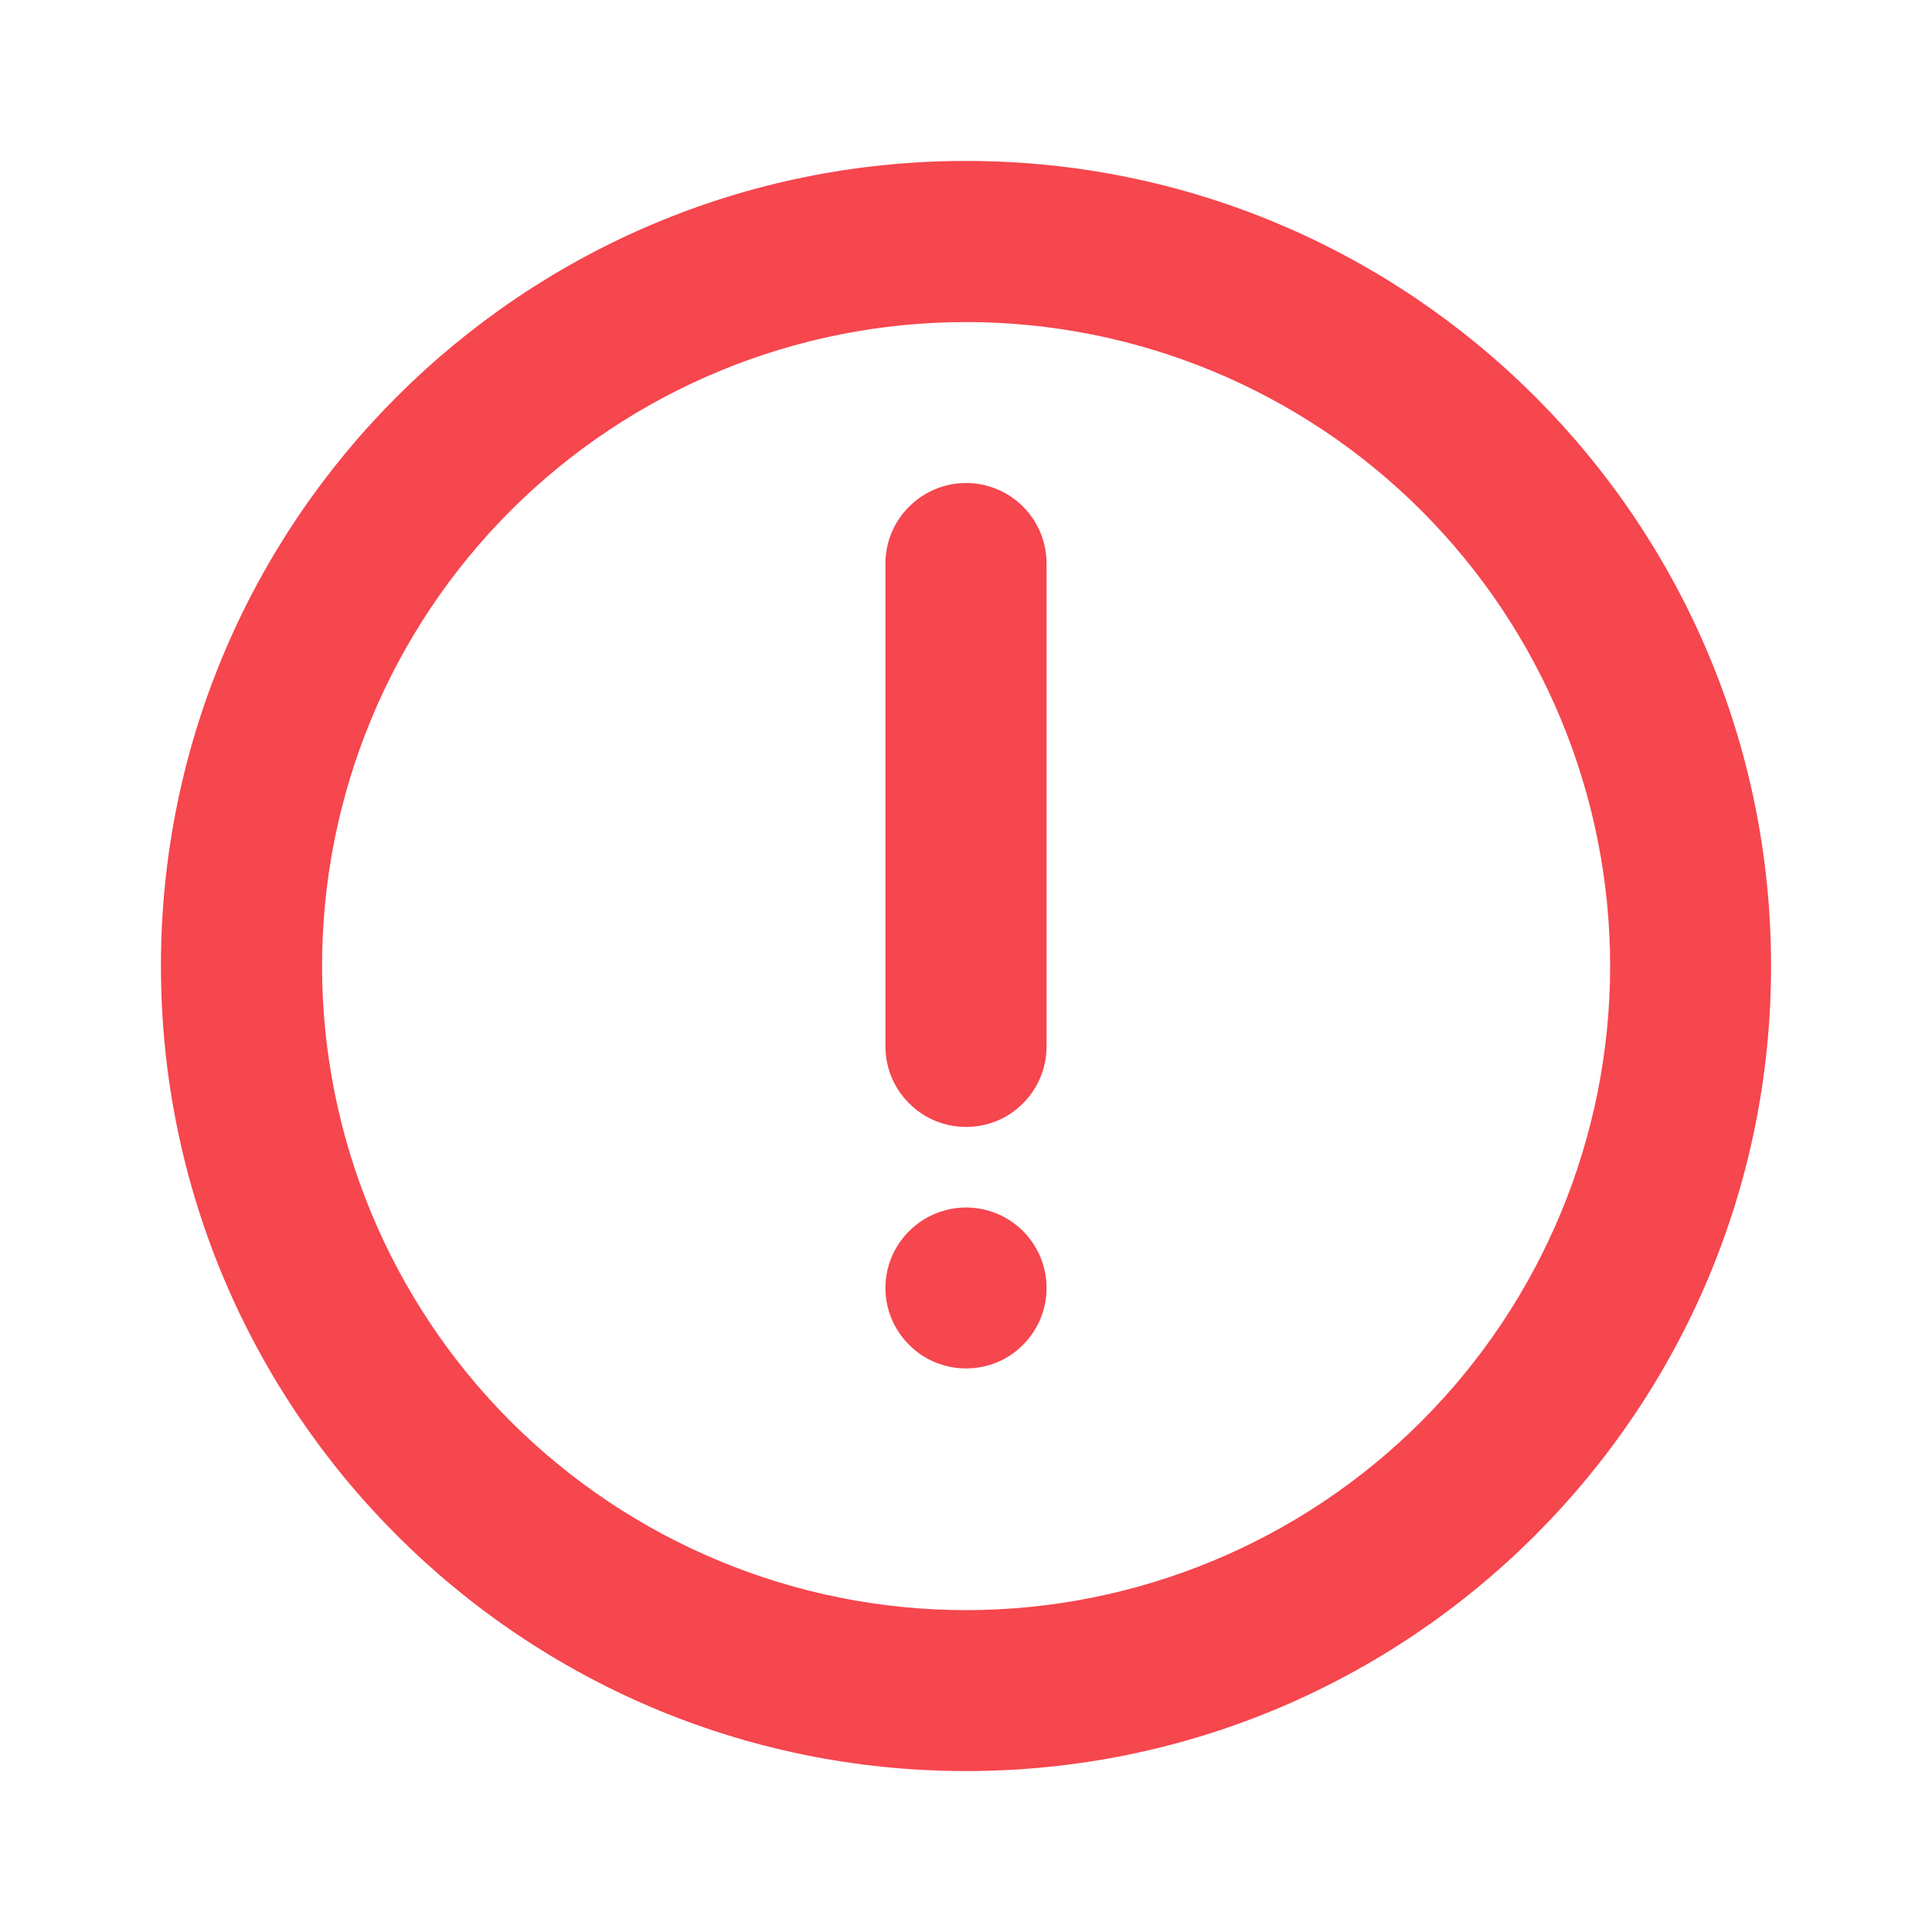
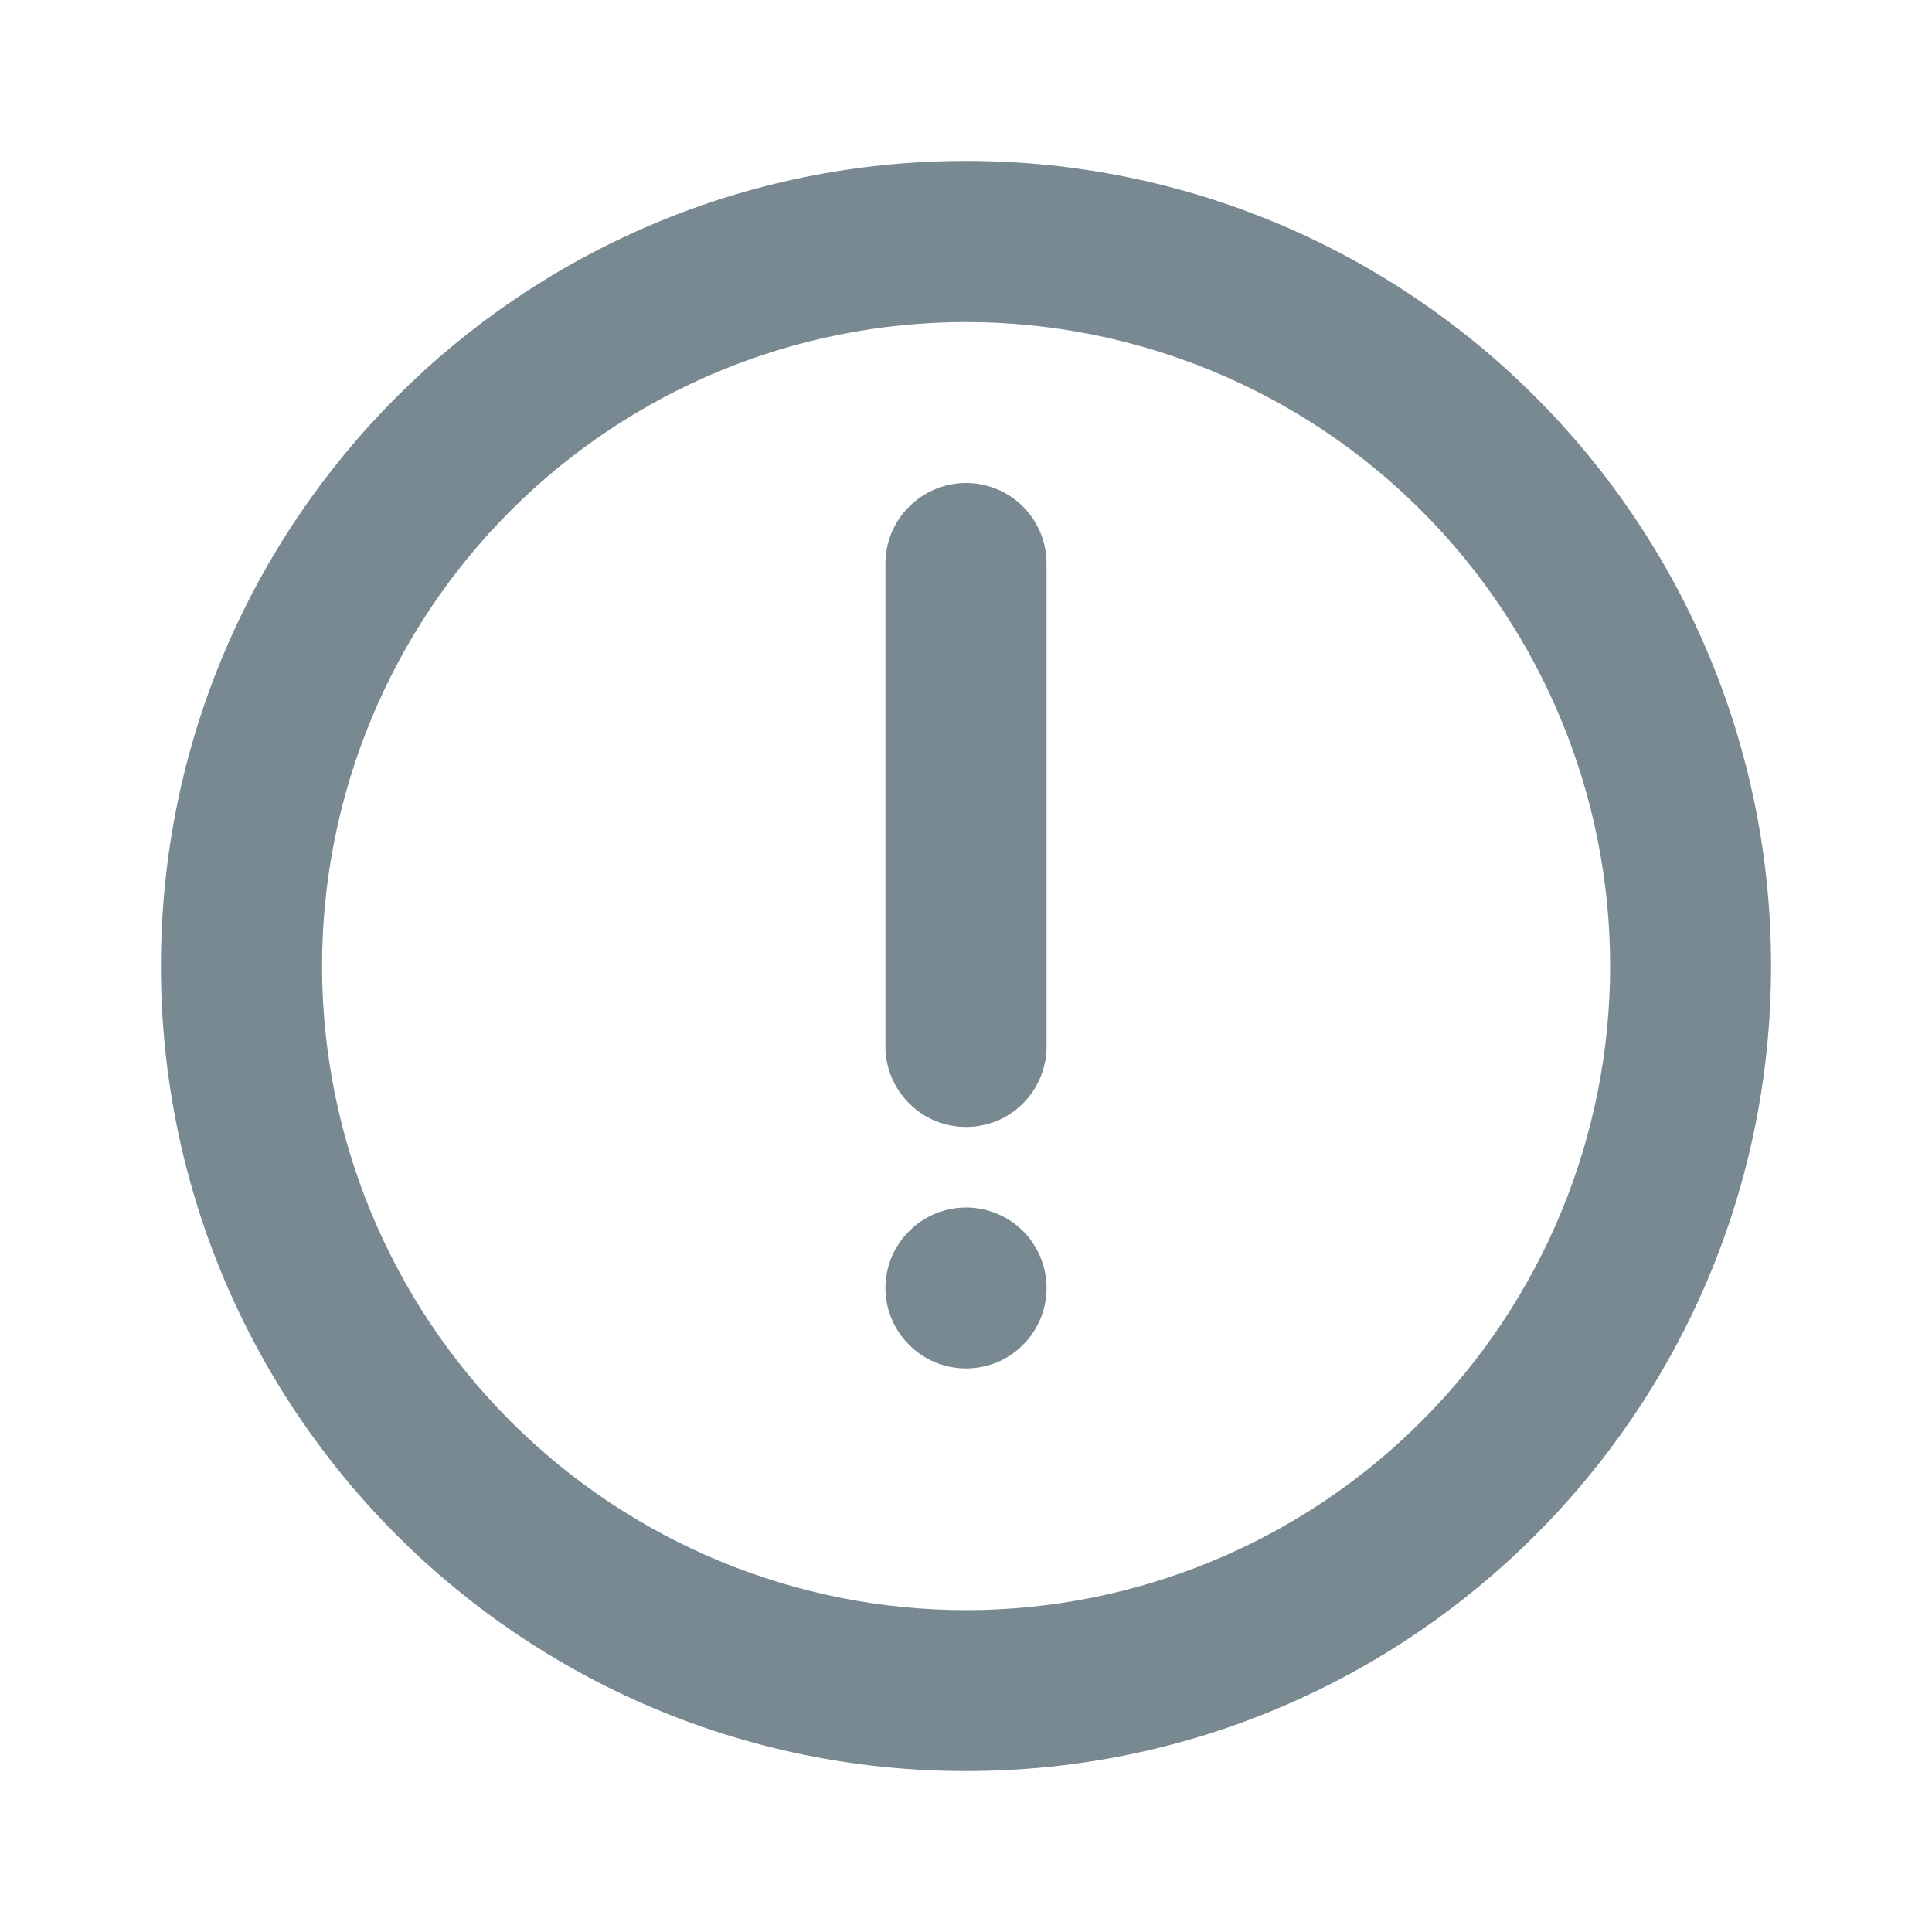
<svg xmlns="http://www.w3.org/2000/svg" width="10" height="10" viewBox="0 0 10 10" fill="none">
-   <path d="M5 0.833C7.301 0.833 9.167 2.699 9.167 5C9.167 7.301 7.301 9.167 5 9.167C2.699 9.167 0.833 7.301 0.833 5C0.833 2.699 2.699 0.833 5 0.833ZM5 1.667C4.116 1.667 3.268 2.018 2.643 2.643C2.018 3.268 1.667 4.116 1.667 5C1.667 5.884 2.018 6.732 2.643 7.357C3.268 7.982 4.116 8.334 5 8.334C5.884 8.334 6.732 7.982 7.357 7.357C7.982 6.732 8.334 5.884 8.334 5C8.334 4.116 7.982 3.268 7.357 2.643C6.732 2.018 5.884 1.667 5 1.667ZM5 6.25C5.111 6.25 5.217 6.294 5.295 6.372C5.373 6.45 5.417 6.556 5.417 6.667C5.417 6.777 5.373 6.883 5.295 6.961C5.217 7.04 5.111 7.083 5 7.083C4.89 7.083 4.784 7.04 4.706 6.961C4.627 6.883 4.583 6.777 4.583 6.667C4.583 6.556 4.627 6.45 4.706 6.372C4.784 6.294 4.89 6.25 5 6.25ZM5 2.5C5.111 2.5 5.217 2.544 5.295 2.622C5.373 2.7 5.417 2.806 5.417 2.917V5.417C5.417 5.527 5.373 5.633 5.295 5.711C5.217 5.79 5.111 5.833 5 5.833C4.89 5.833 4.784 5.79 4.706 5.711C4.627 5.633 4.583 5.527 4.583 5.417V2.917C4.583 2.806 4.627 2.7 4.706 2.622C4.784 2.544 4.89 2.5 5 2.5Z" fill="#F6464E" />
+   <path d="M5 0.833C7.301 0.833 9.167 2.699 9.167 5C9.167 7.301 7.301 9.167 5 9.167C2.699 9.167 0.833 7.301 0.833 5C0.833 2.699 2.699 0.833 5 0.833ZM5 1.667C4.116 1.667 3.268 2.018 2.643 2.643C2.018 3.268 1.667 4.116 1.667 5C1.667 5.884 2.018 6.732 2.643 7.357C3.268 7.982 4.116 8.334 5 8.334C5.884 8.334 6.732 7.982 7.357 7.357C7.982 6.732 8.334 5.884 8.334 5C8.334 4.116 7.982 3.268 7.357 2.643C6.732 2.018 5.884 1.667 5 1.667ZM5 6.25C5.111 6.25 5.217 6.294 5.295 6.372C5.373 6.45 5.417 6.556 5.417 6.667C5.417 6.777 5.373 6.883 5.295 6.961C5.217 7.04 5.111 7.083 5 7.083C4.89 7.083 4.784 7.04 4.706 6.961C4.627 6.883 4.583 6.777 4.583 6.667C4.583 6.556 4.627 6.45 4.706 6.372C4.784 6.294 4.89 6.25 5 6.25ZM5 2.5C5.111 2.5 5.217 2.544 5.295 2.622C5.373 2.7 5.417 2.806 5.417 2.917V5.417C5.417 5.527 5.373 5.633 5.295 5.711C5.217 5.79 5.111 5.833 5 5.833C4.89 5.833 4.784 5.79 4.706 5.711C4.627 5.633 4.583 5.527 4.583 5.417V2.917C4.583 2.806 4.627 2.7 4.706 2.622C4.784 2.544 4.89 2.5 5 2.5Z" fill="#788991" />
</svg>
